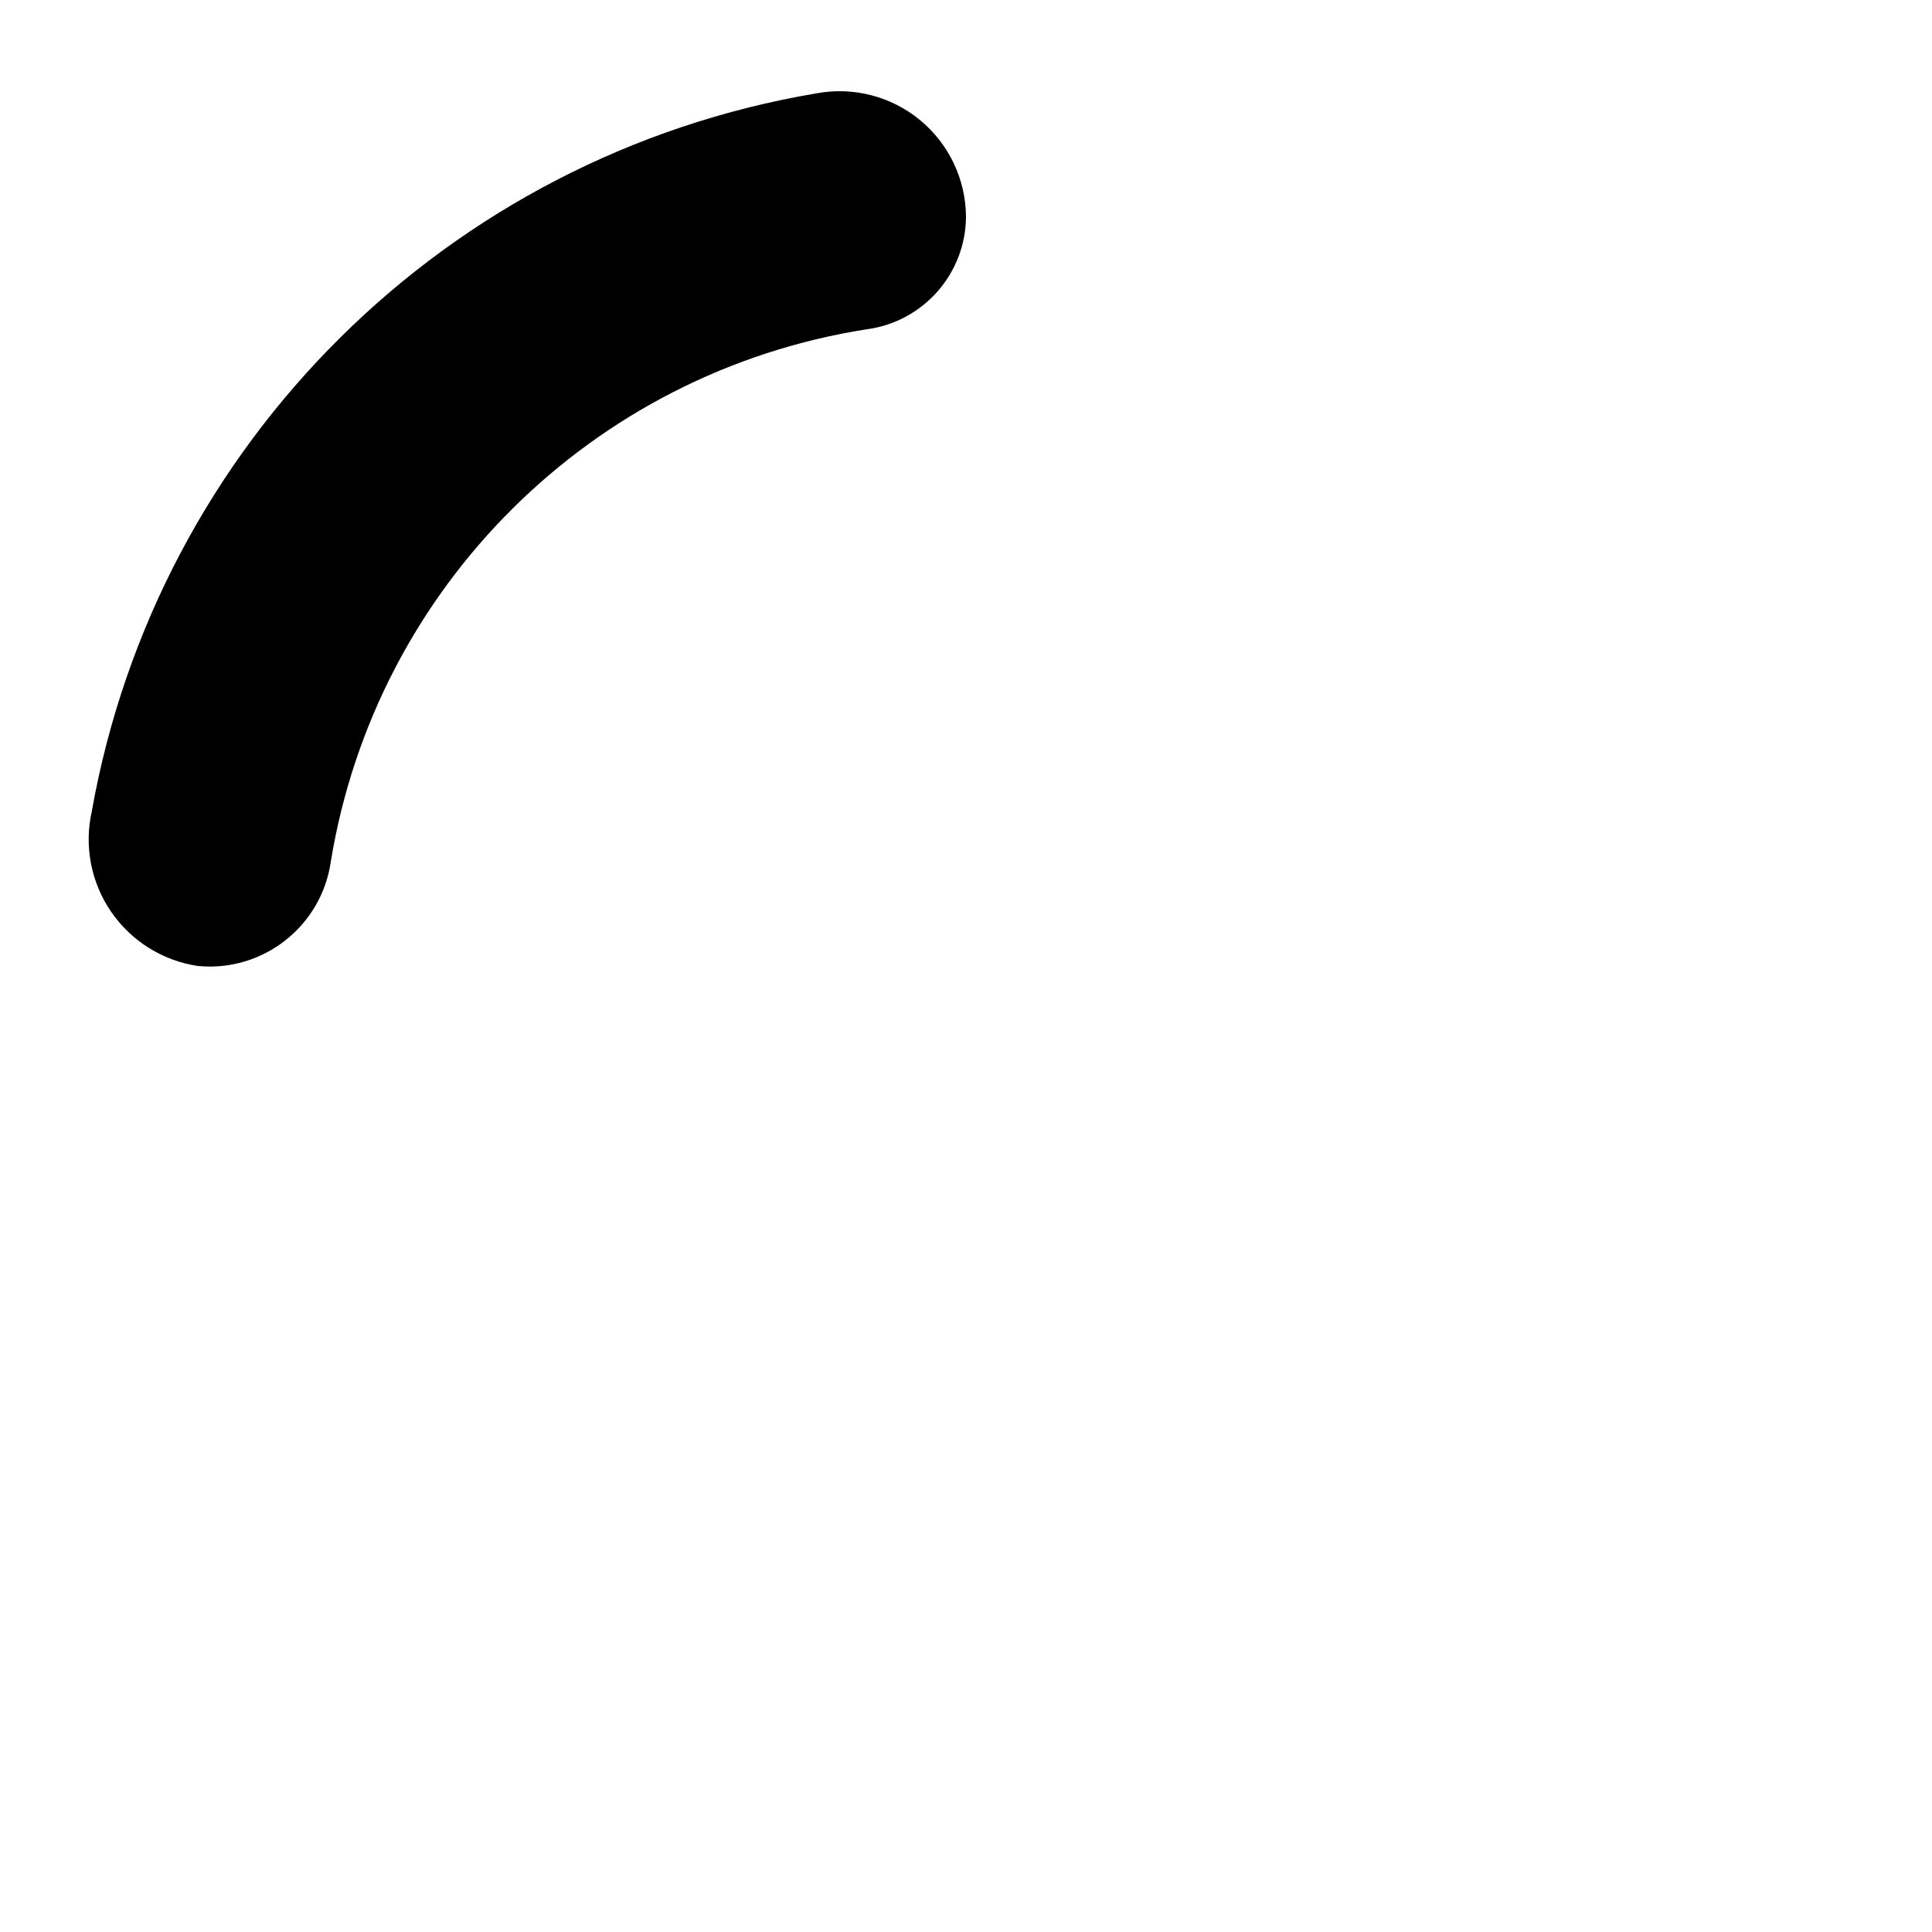
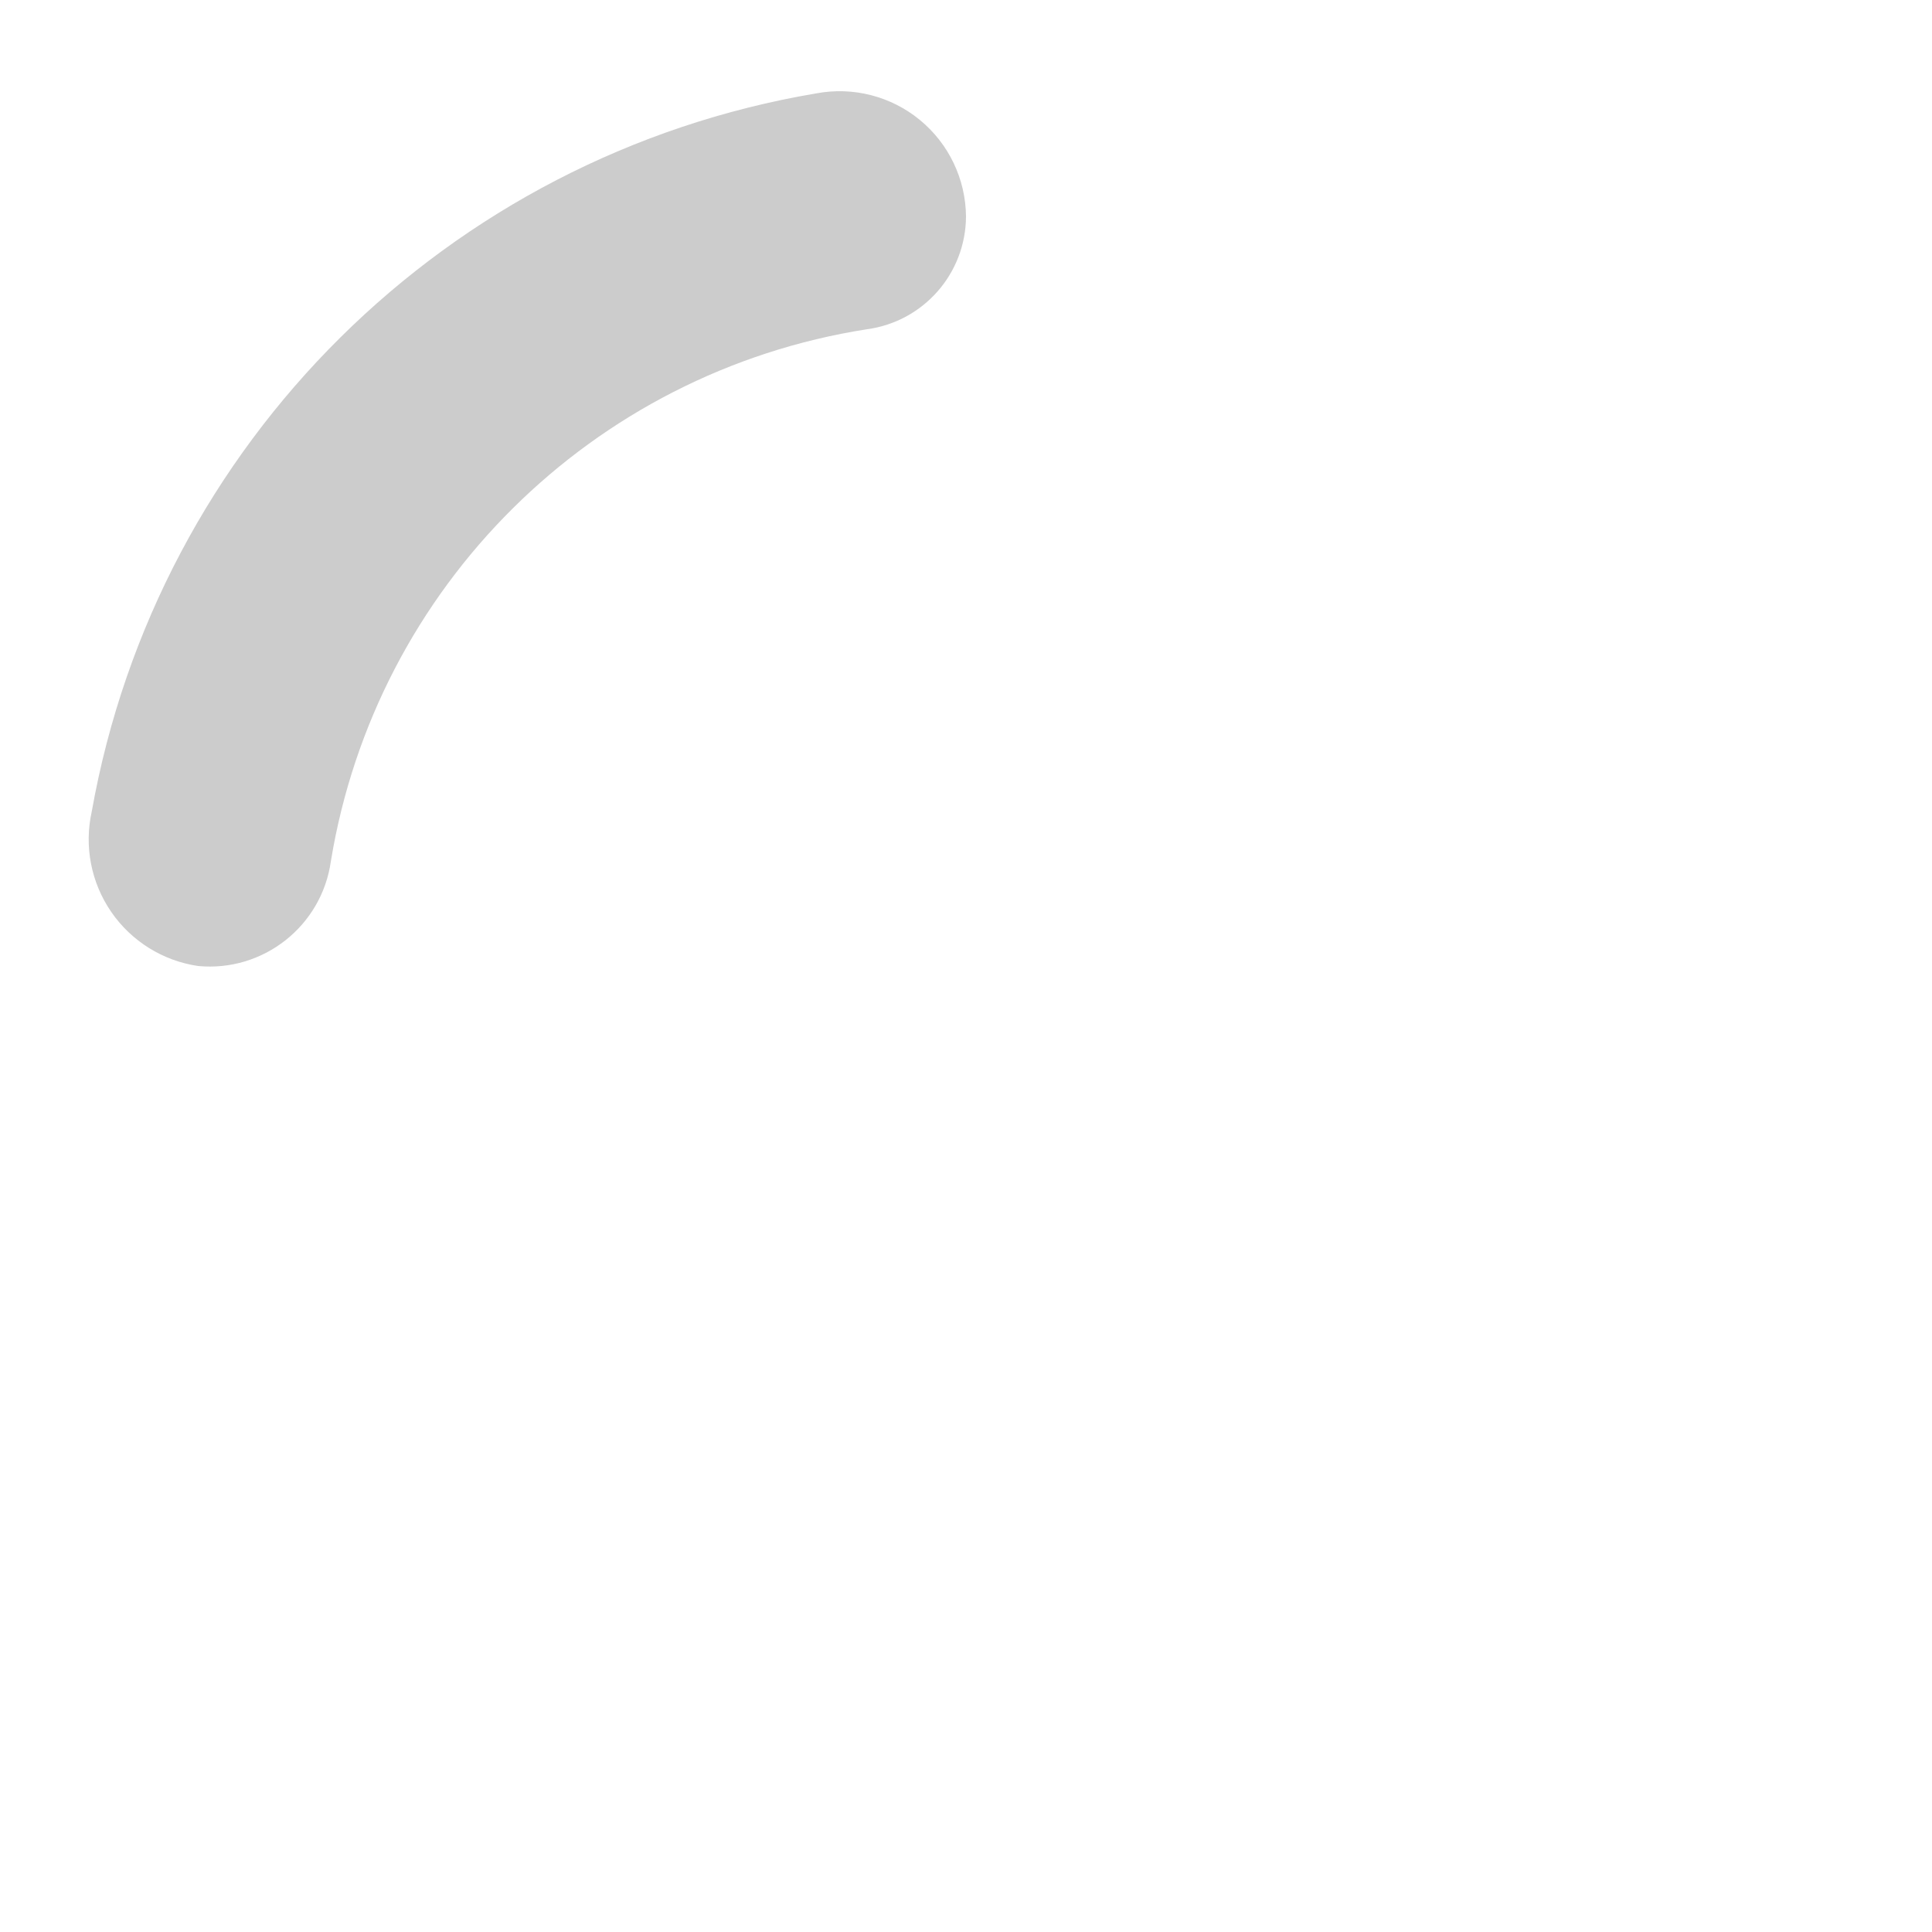
- <svg xmlns="http://www.w3.org/2000/svg" width="24" height="24" viewBox="0 0 24 24">
+ <svg xmlns="http://www.w3.org/2000/svg" style="opacity: 0.2;" width="24" height="24" viewBox="0 0 24 24">
  <style>.spinner_P7sC{transform-origin:center;animation:spinner_svv2 .75s infinite linear}@keyframes spinner_svv2{100%{transform:rotate(360deg)}}</style>
  <path d="M10.14,1.16a11,11,0,0,0-9,8.92A1.59,1.59,0,0,0,2.46,12,1.52,1.52,0,0,0,4.11,10.7a8,8,0,0,1,6.66-6.61A1.42,1.42,0,0,0,12,2.69h0A1.57,1.57,0,0,0,10.14,1.16Z" class="spinner_P7sC" />
</svg>
